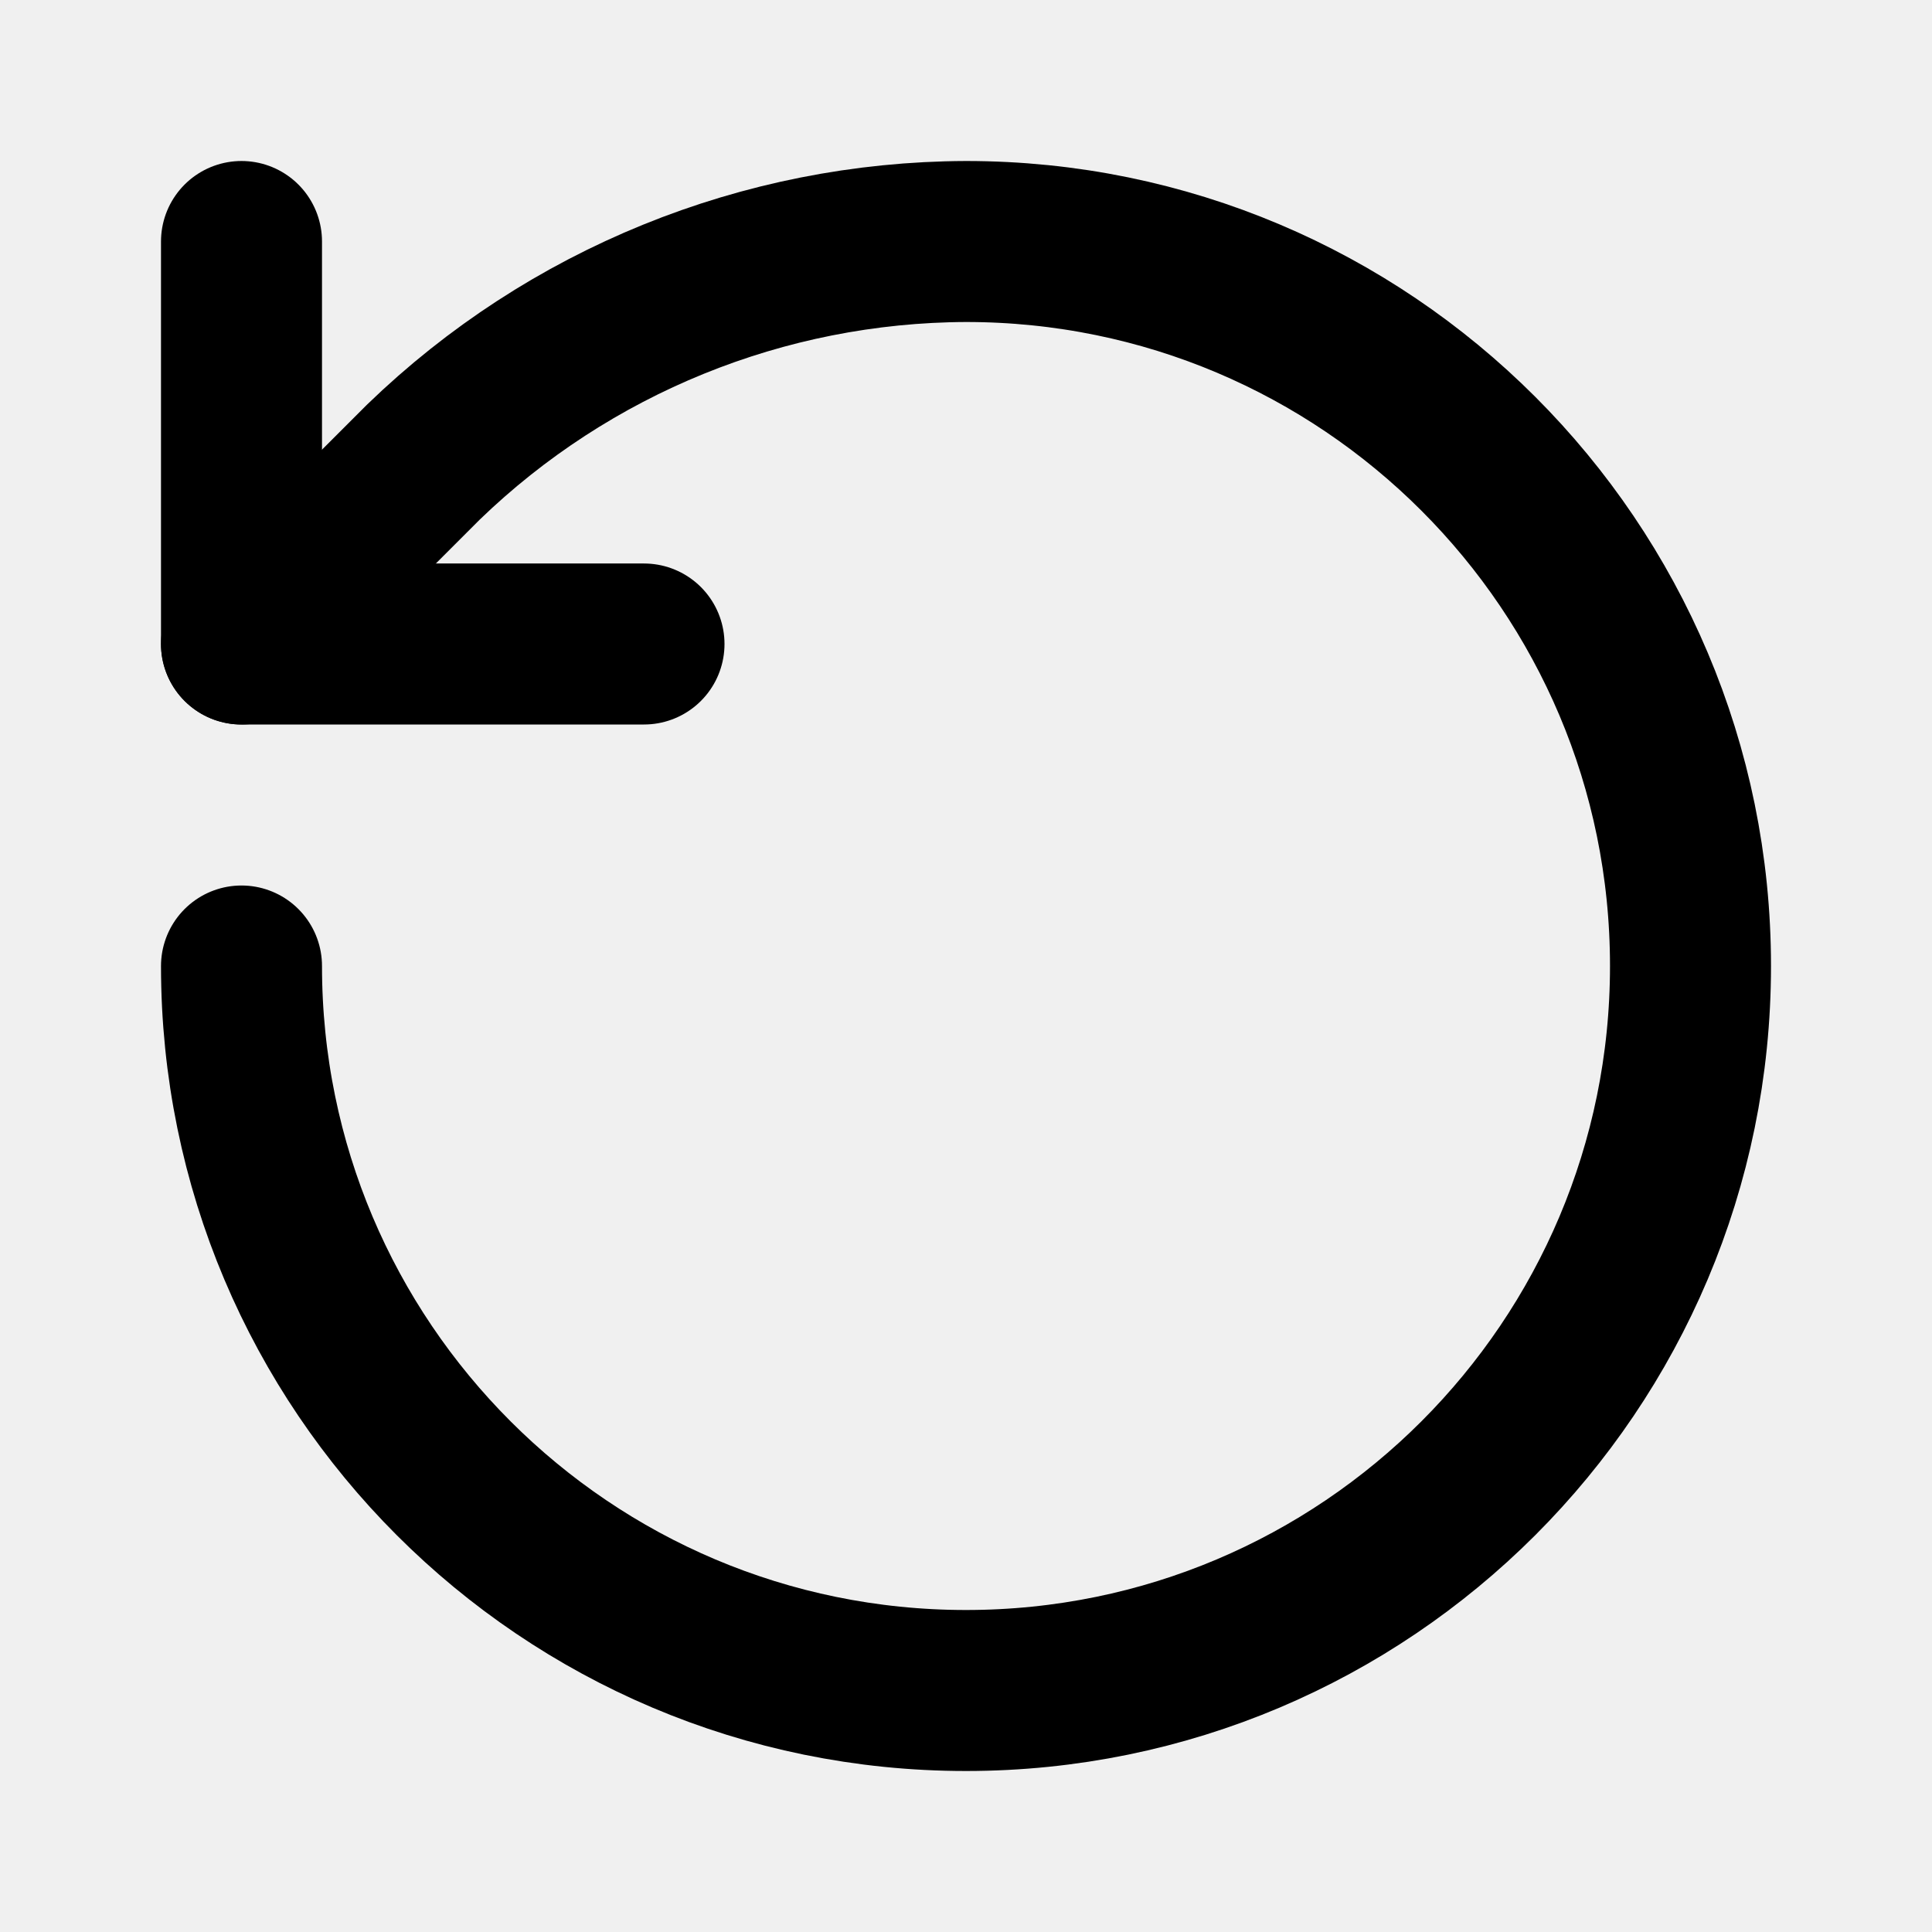
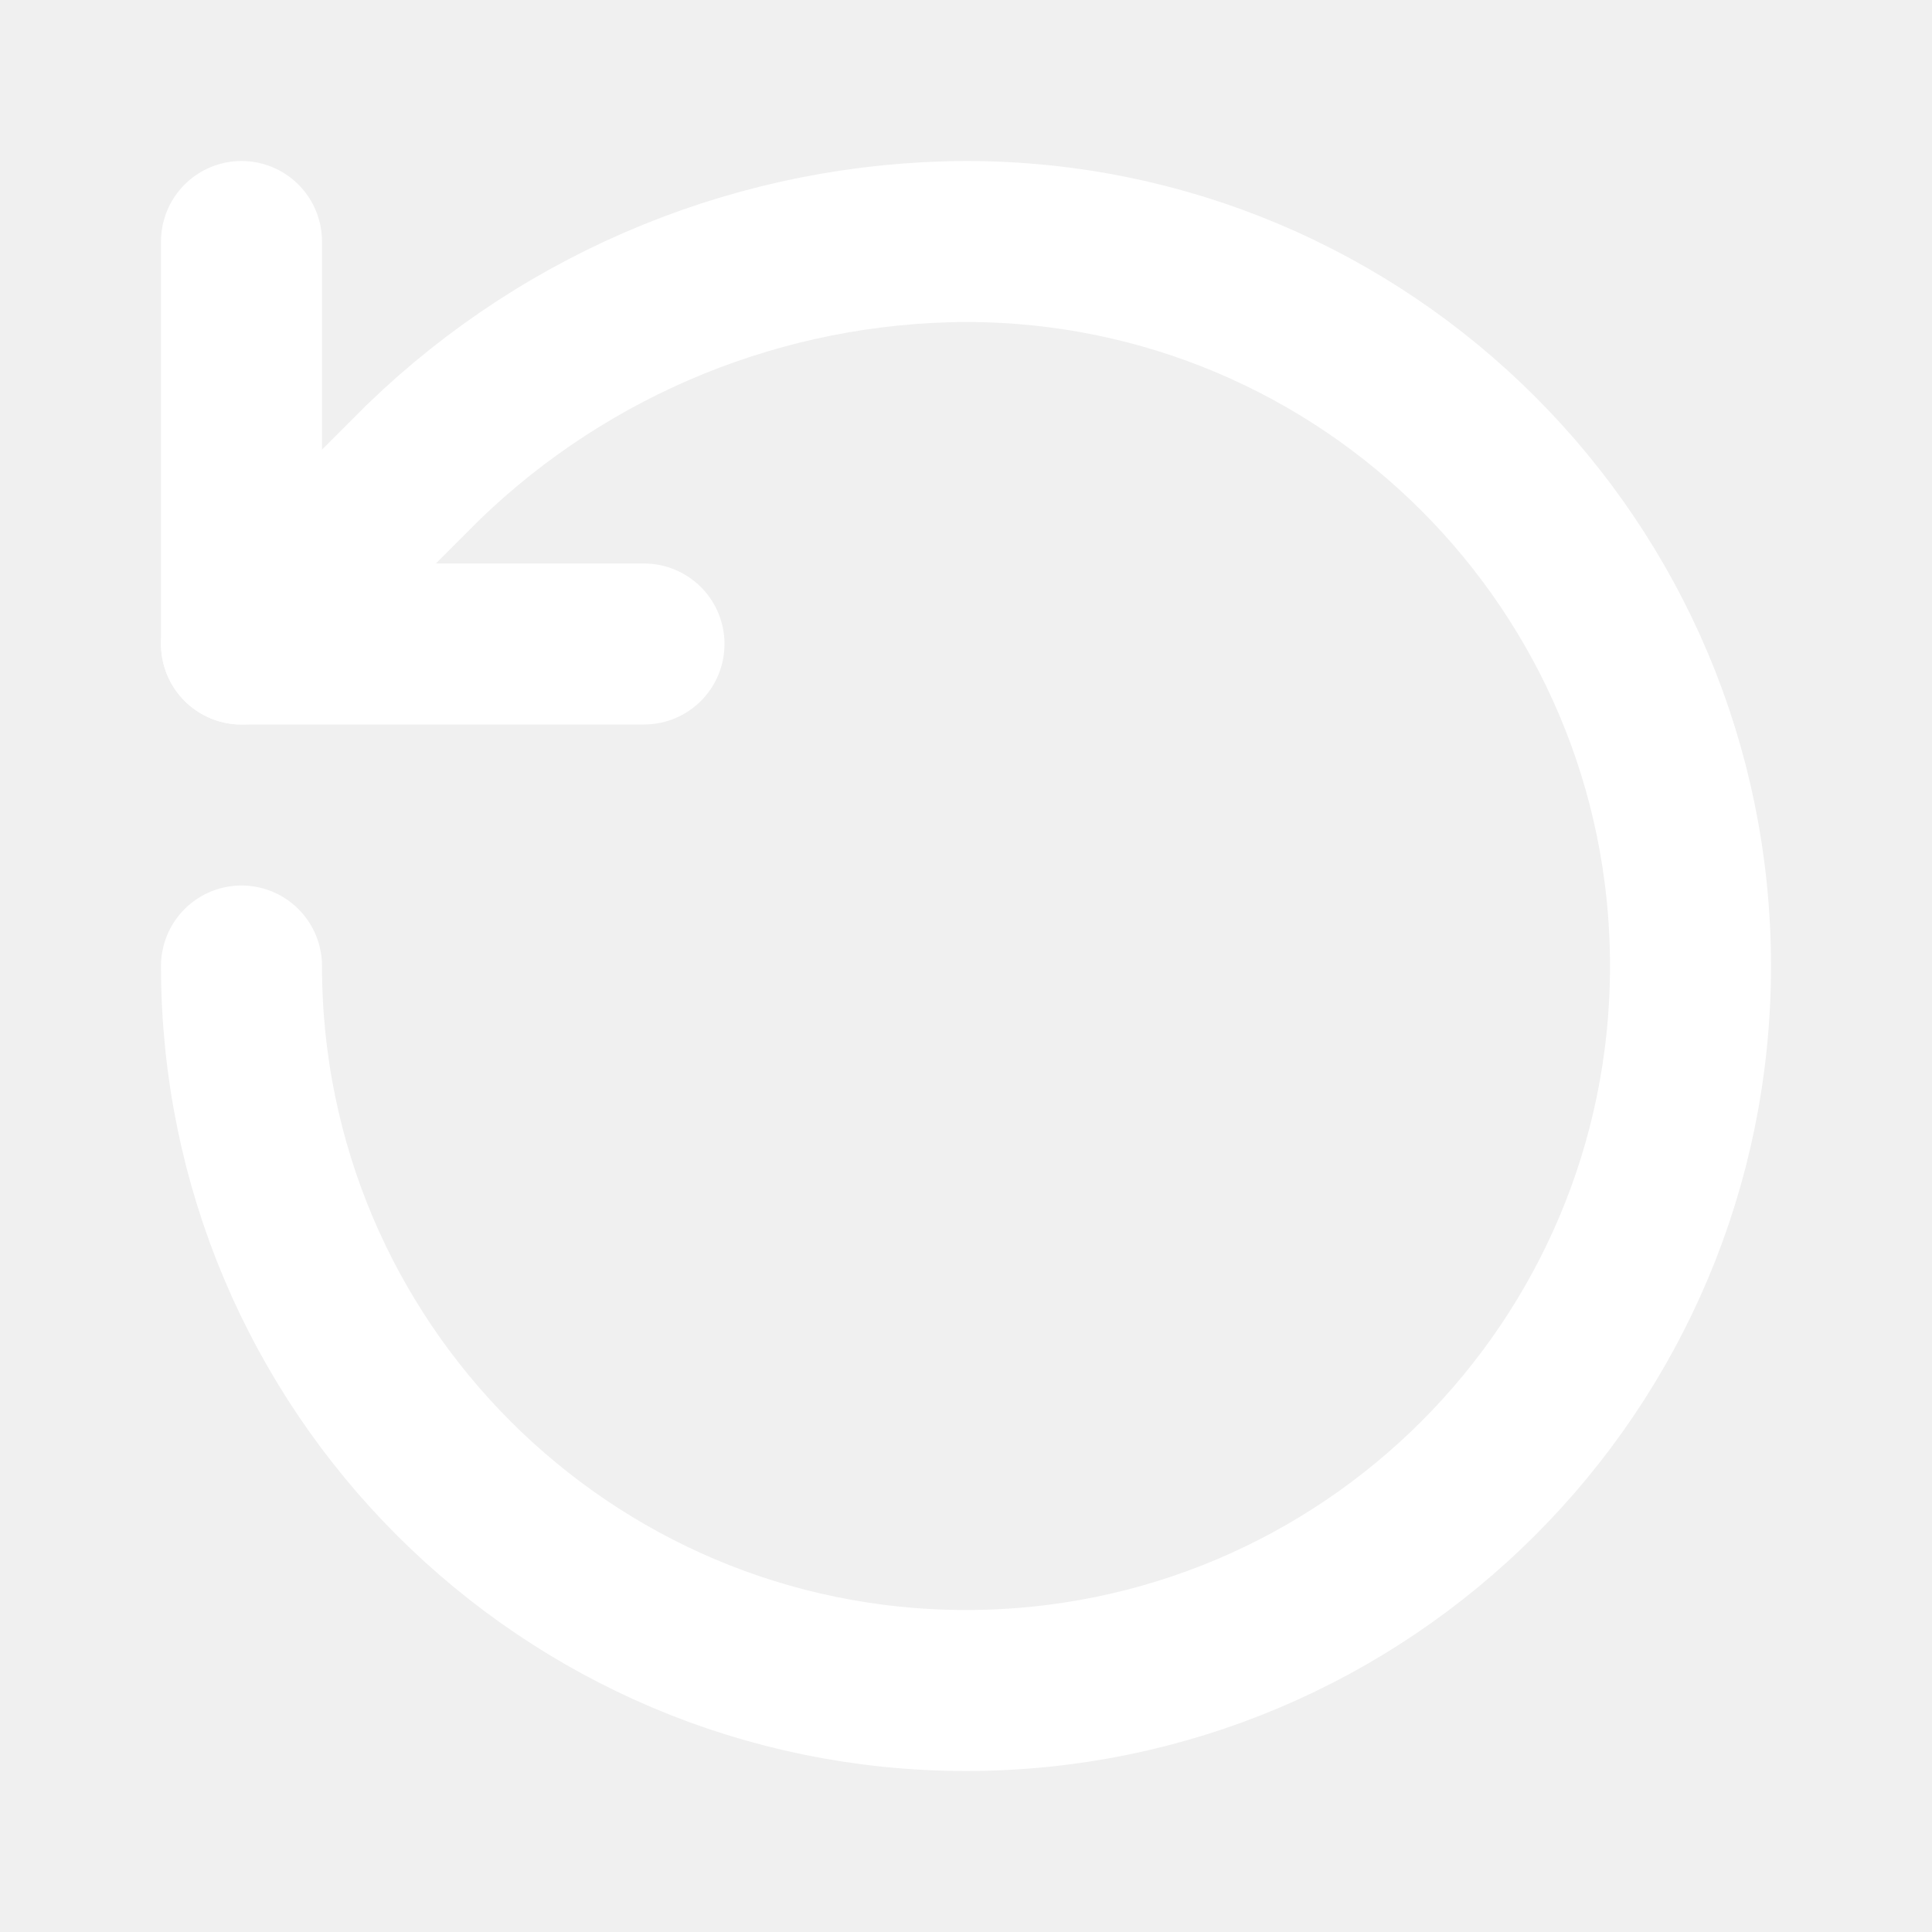
- <svg xmlns="http://www.w3.org/2000/svg" width="24" height="24" viewBox="0 0 24 24" fill="none" stroke="currentColor" stroke-width="2" stroke-linecap="round" stroke-linejoin="round" class="lucide lucide-rotate-ccw-icon lucide-rotate-ccw">
+ <svg xmlns="http://www.w3.org/2000/svg" width="24" height="24" viewBox="0 0 24 24" fill="none" stroke="#ffffff" stroke-width="2" stroke-linecap="round" stroke-linejoin="round" class="lucide lucide-rotate-ccw-icon lucide-rotate-ccw">
  <path d="M3 12a9 9 0 1 0 9-9 9.75 9.75 0 0 0-6.74 2.74L3 8" />
  <path d="M3 3v5h5" />
</svg>
